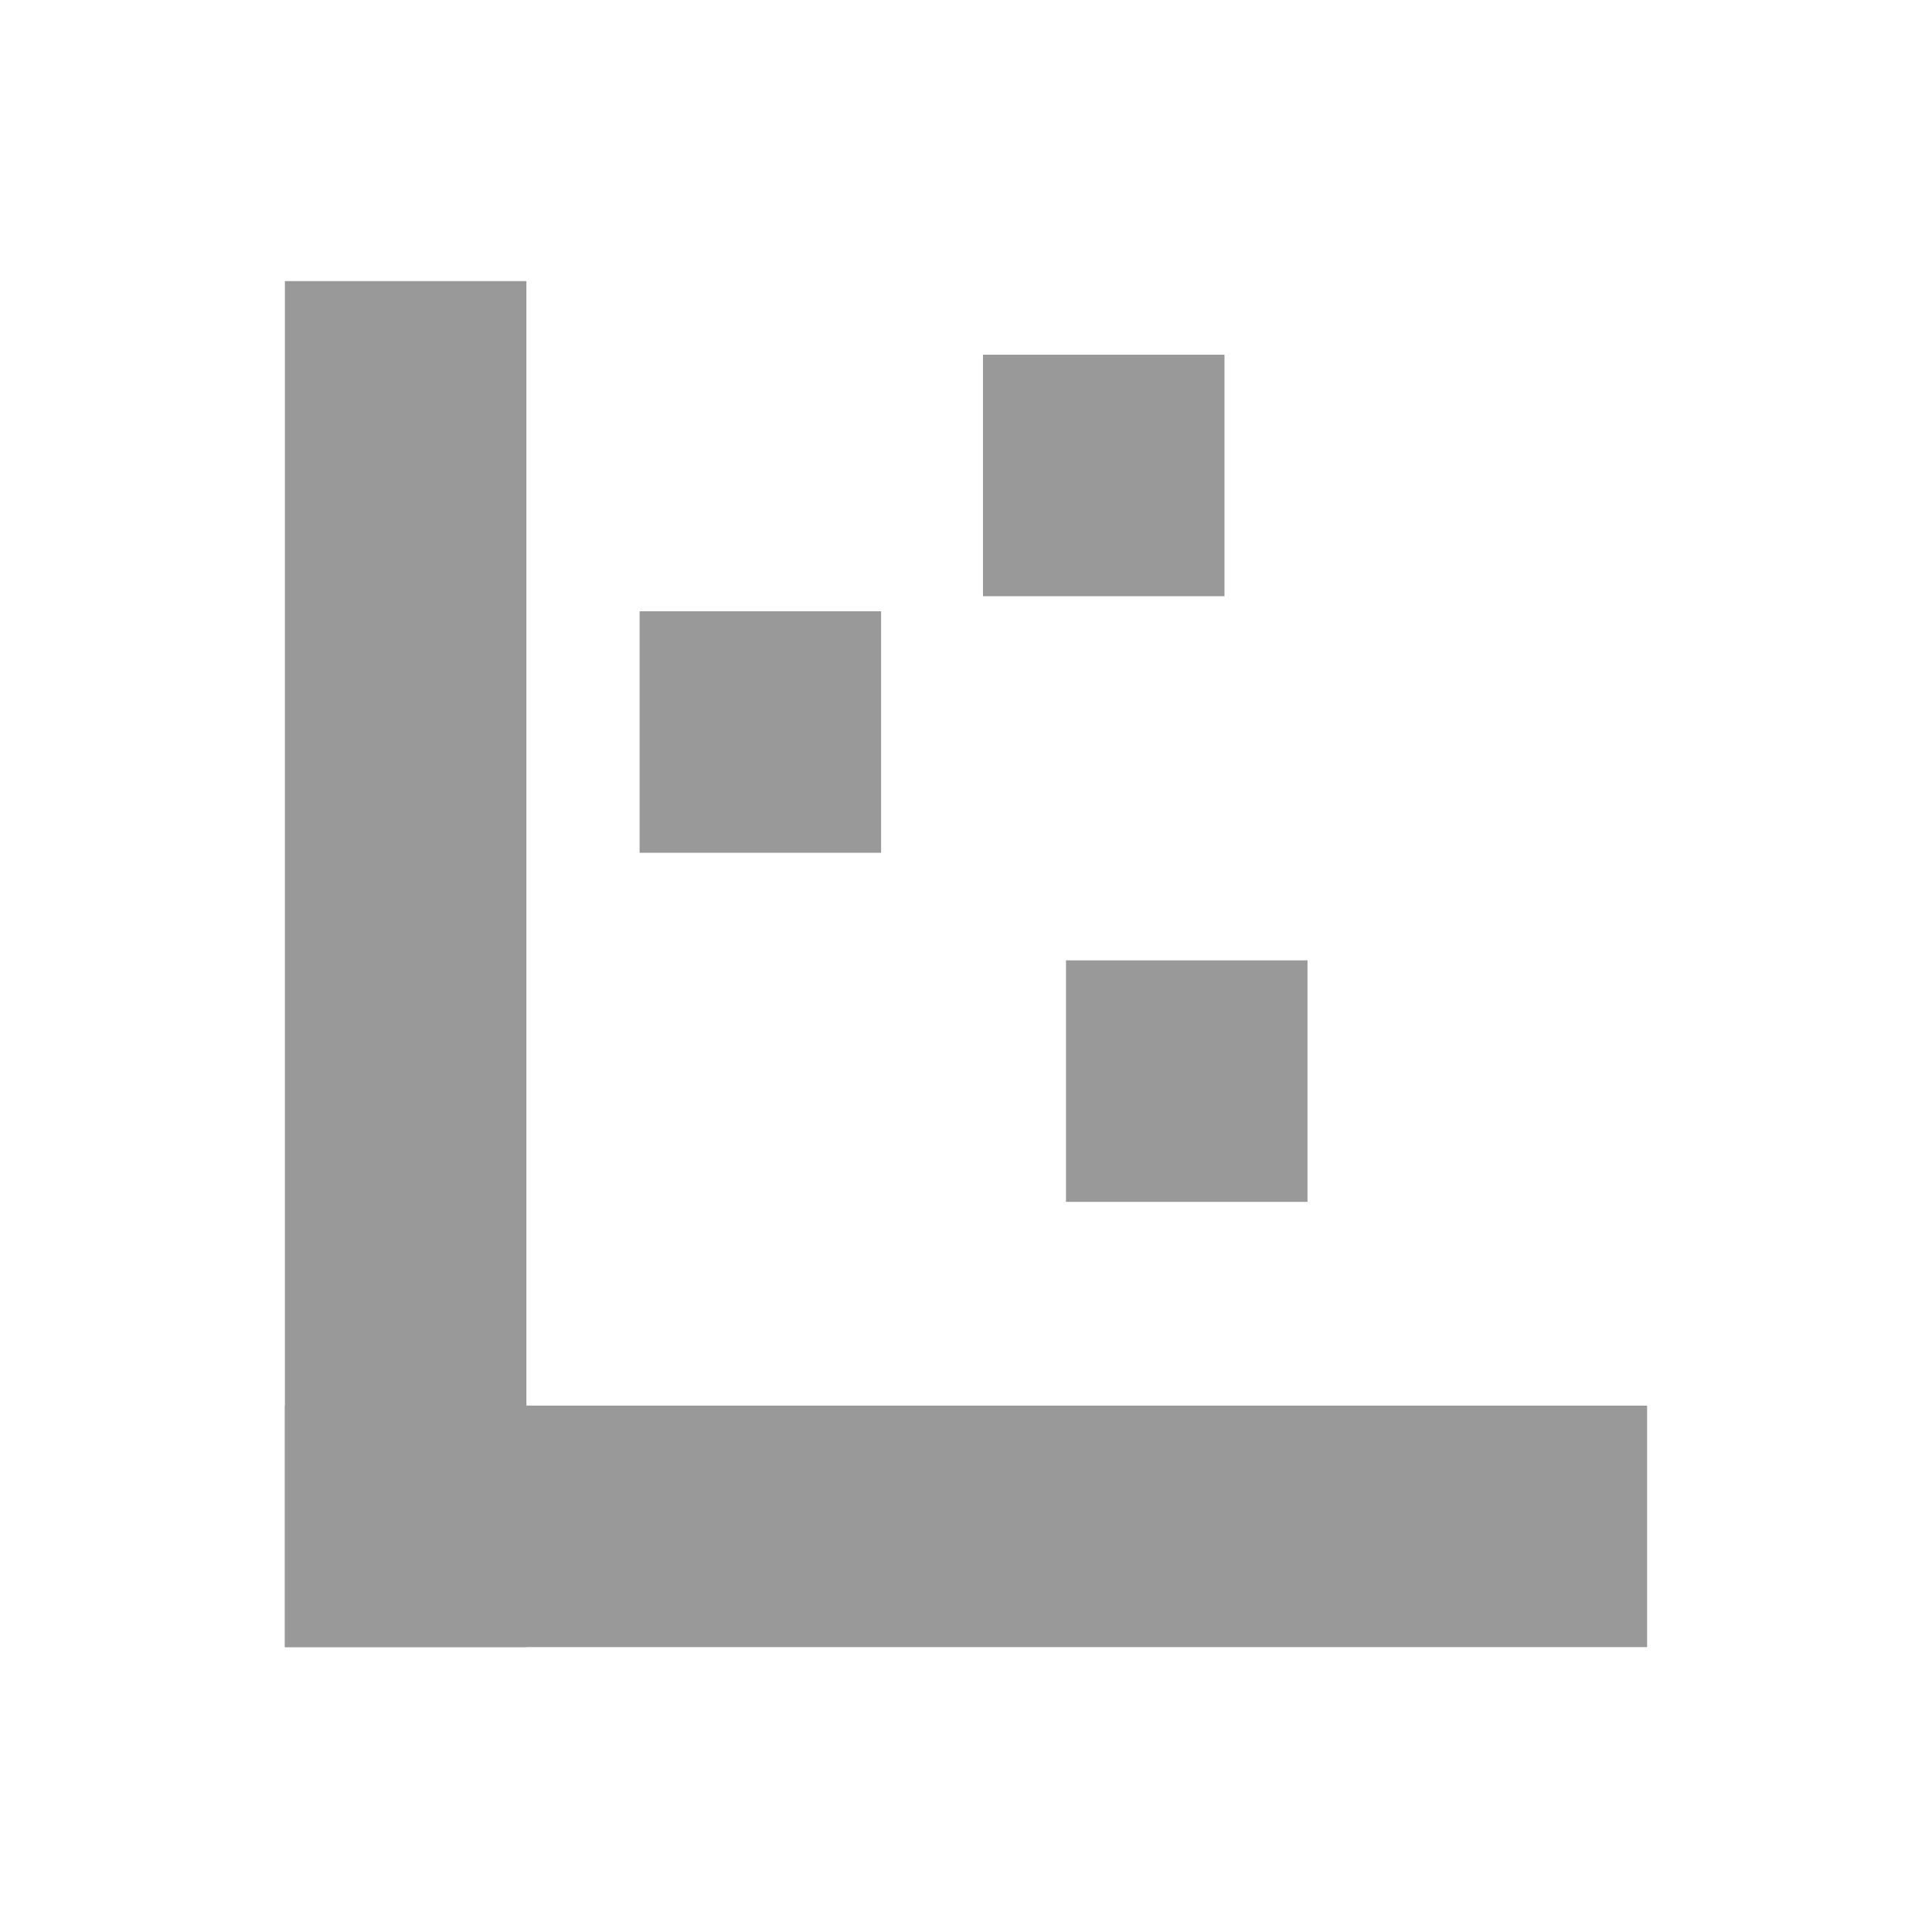
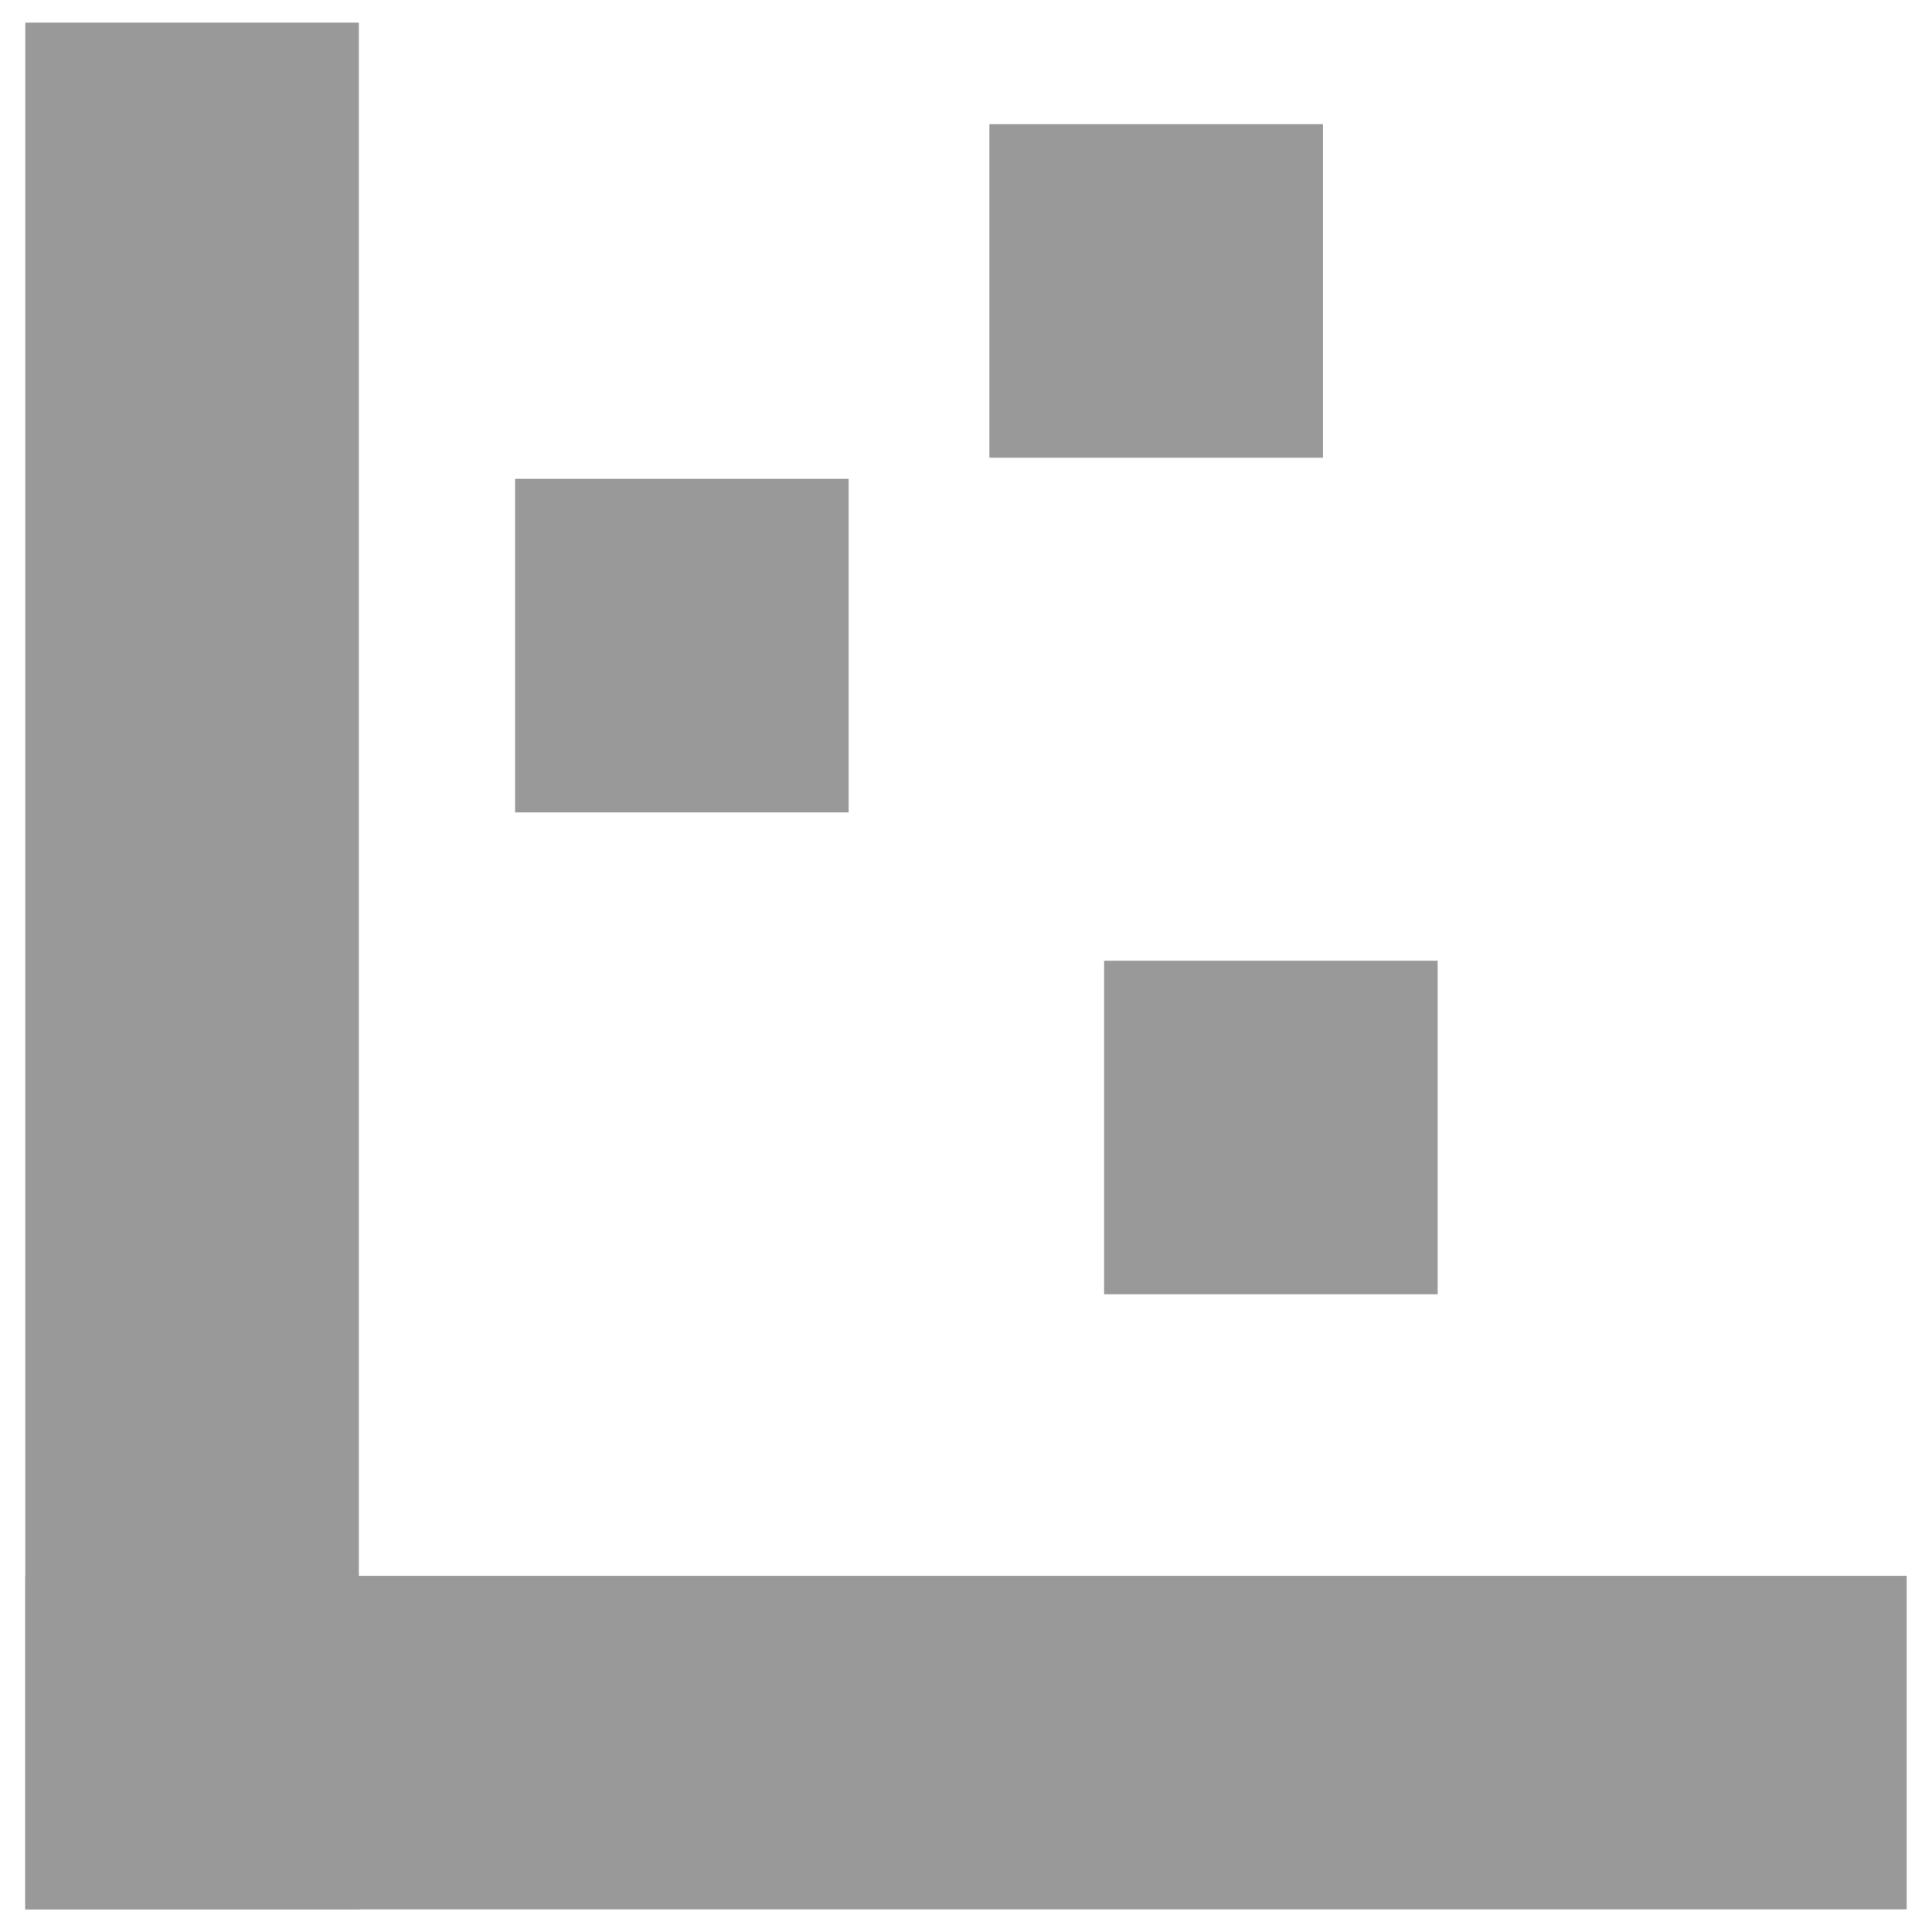
<svg xmlns="http://www.w3.org/2000/svg" version="1.1" id="Layer_1" x="0px" y="0px" viewBox="0 0 512 512" style="enable-background:new 0 0 512 512;" xml:space="preserve">
  <style type="text/css">
	.st0{fill:#999999;}
</style>
-   <rect x="75.5" y="74.5" class="st0" width="64" height="362" />
-   <rect x="75.5" y="372.5" class="st0" width="361" height="64" />
-   <rect x="282.5" y="254.5" class="st0" width="64" height="64" />
-   <rect x="169.5" y="162" class="st0" width="64" height="64" />
-   <rect x="260.5" y="94" class="st0" width="64" height="64" />
+   <g>
+     <rect x="6.7" y="6" class="st0" width="88.4" height="500" />
+     <rect x="6.7" y="417.6" class="st0" width="498.6" height="88.4" />
+     <rect x="292.6" y="254.6" class="st0" width="88.4" height="88.4" />
+     <rect x="136.5" y="126.9" class="st0" width="88.4" height="88.4" />
+     <rect x="262.2" y="32.9" class="st0" width="88.4" height="88.4" />
+   </g>
</svg>
